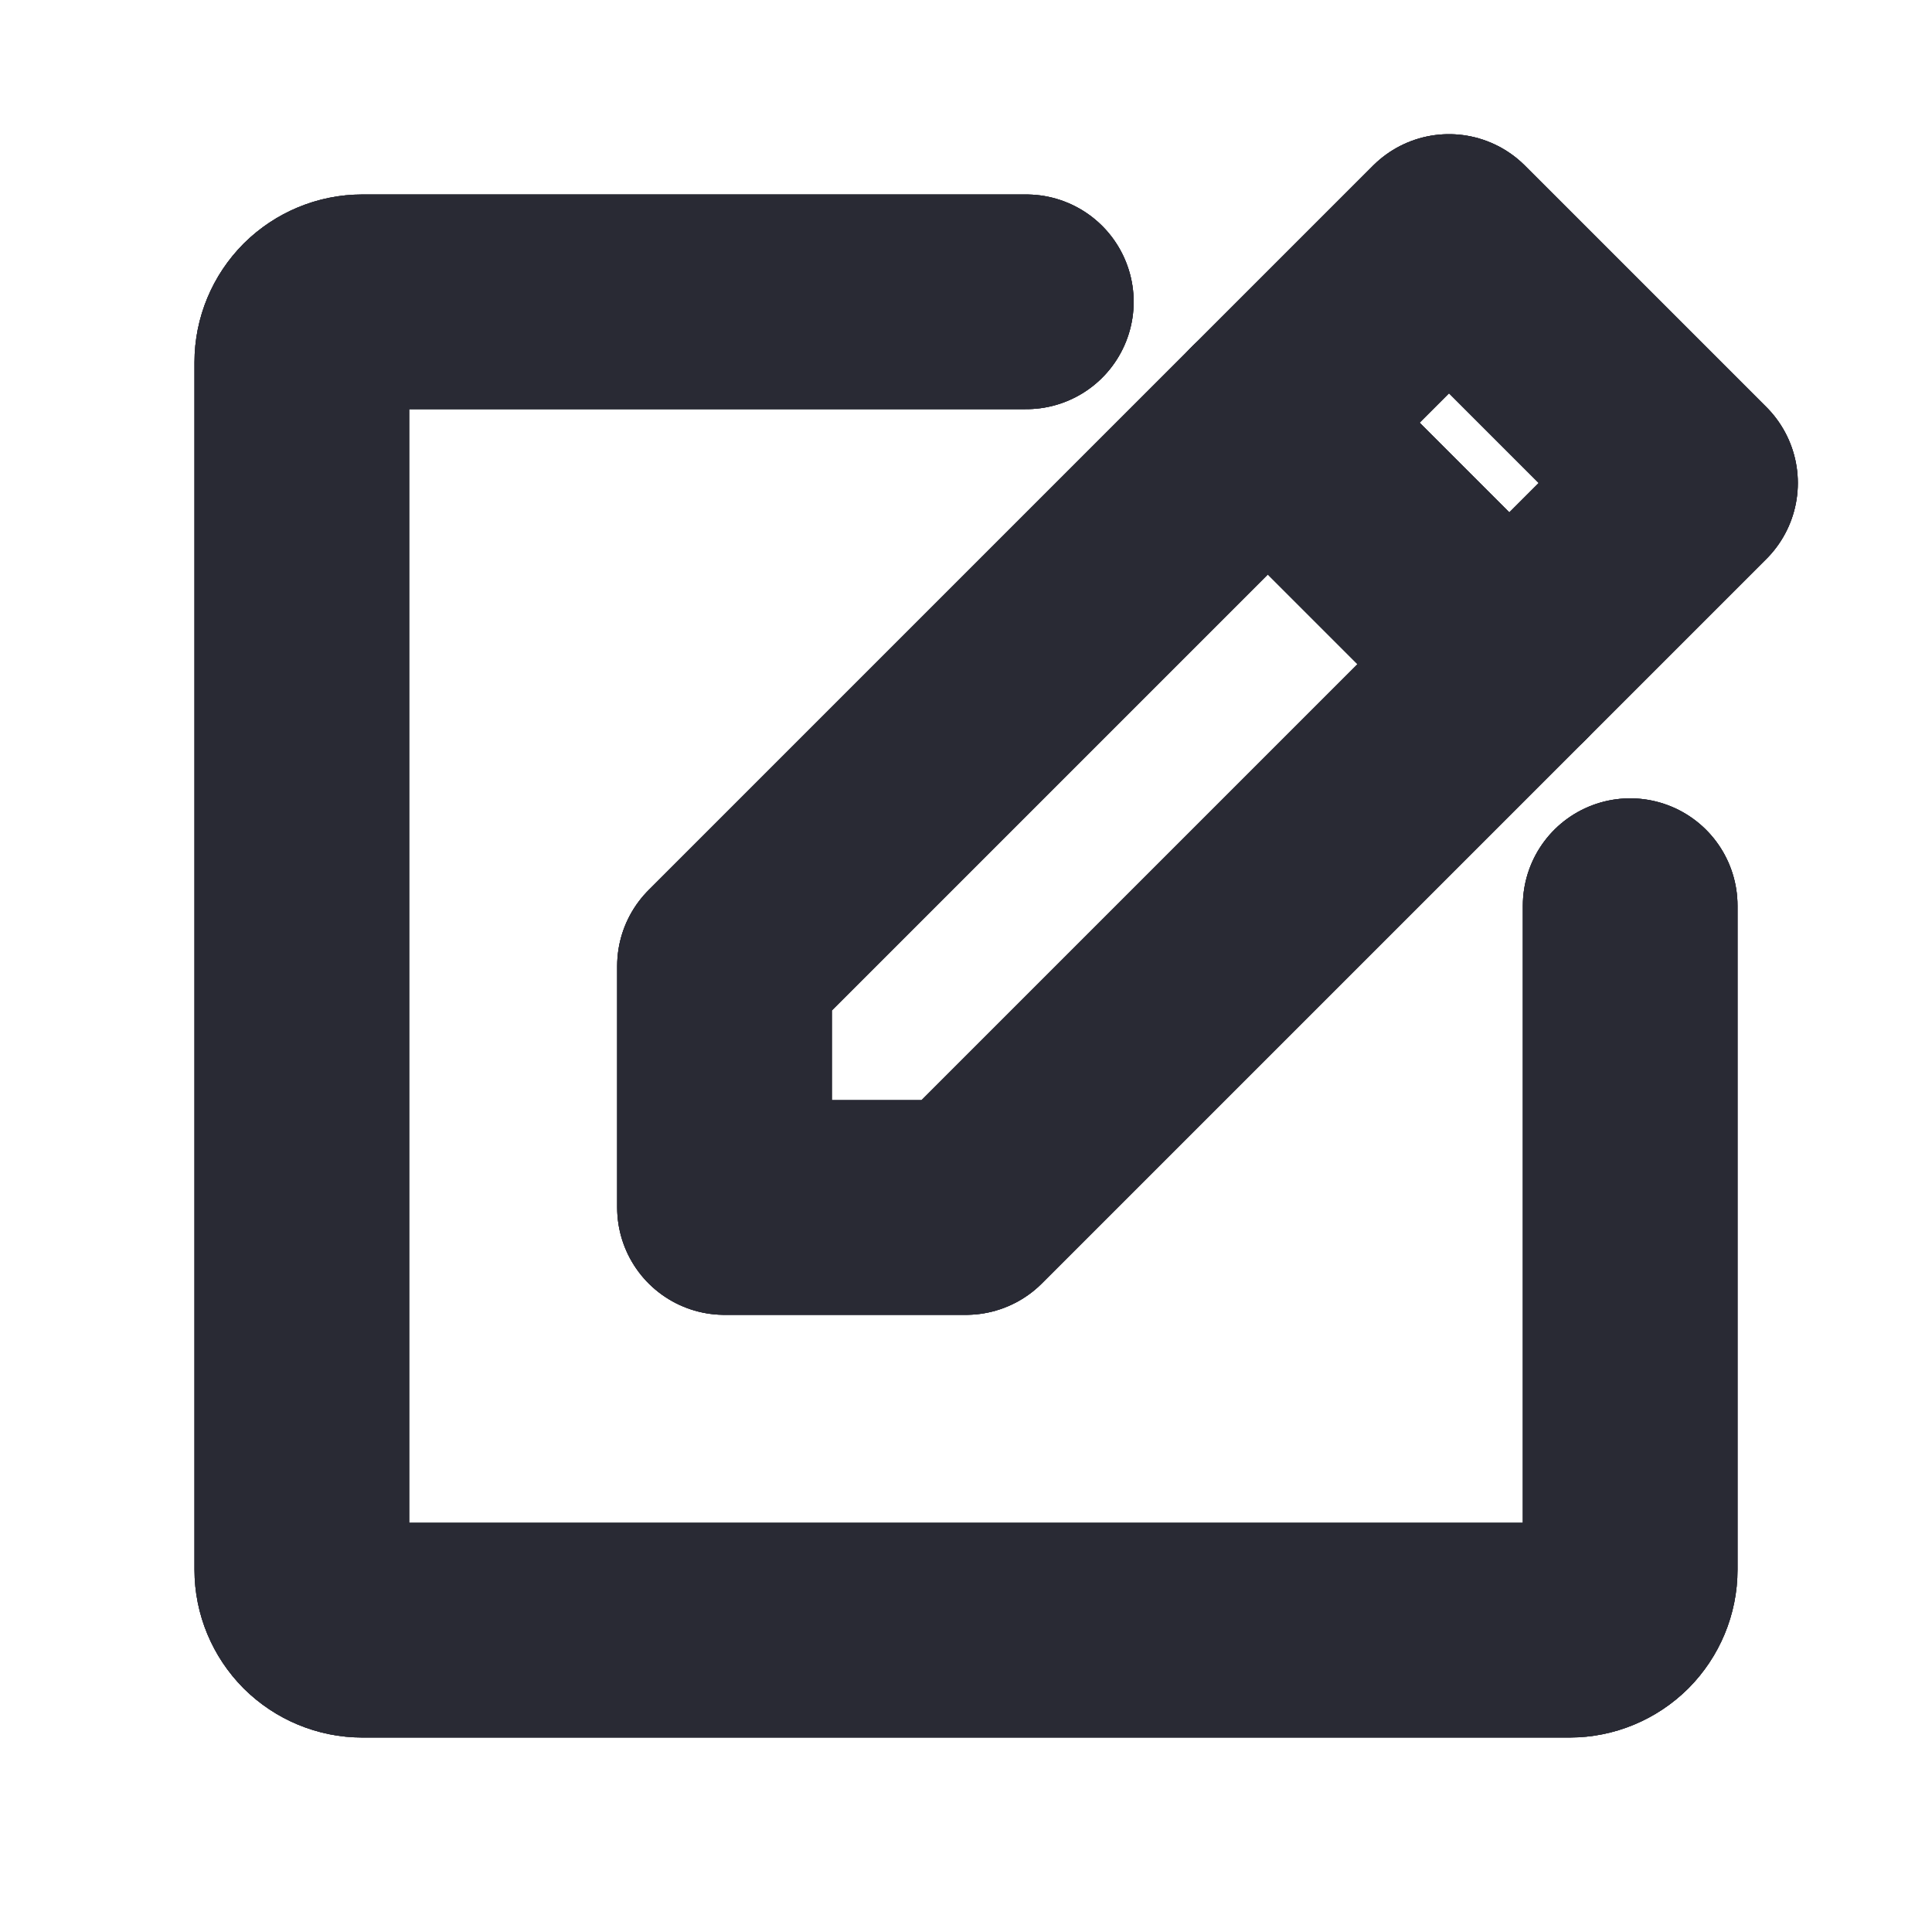
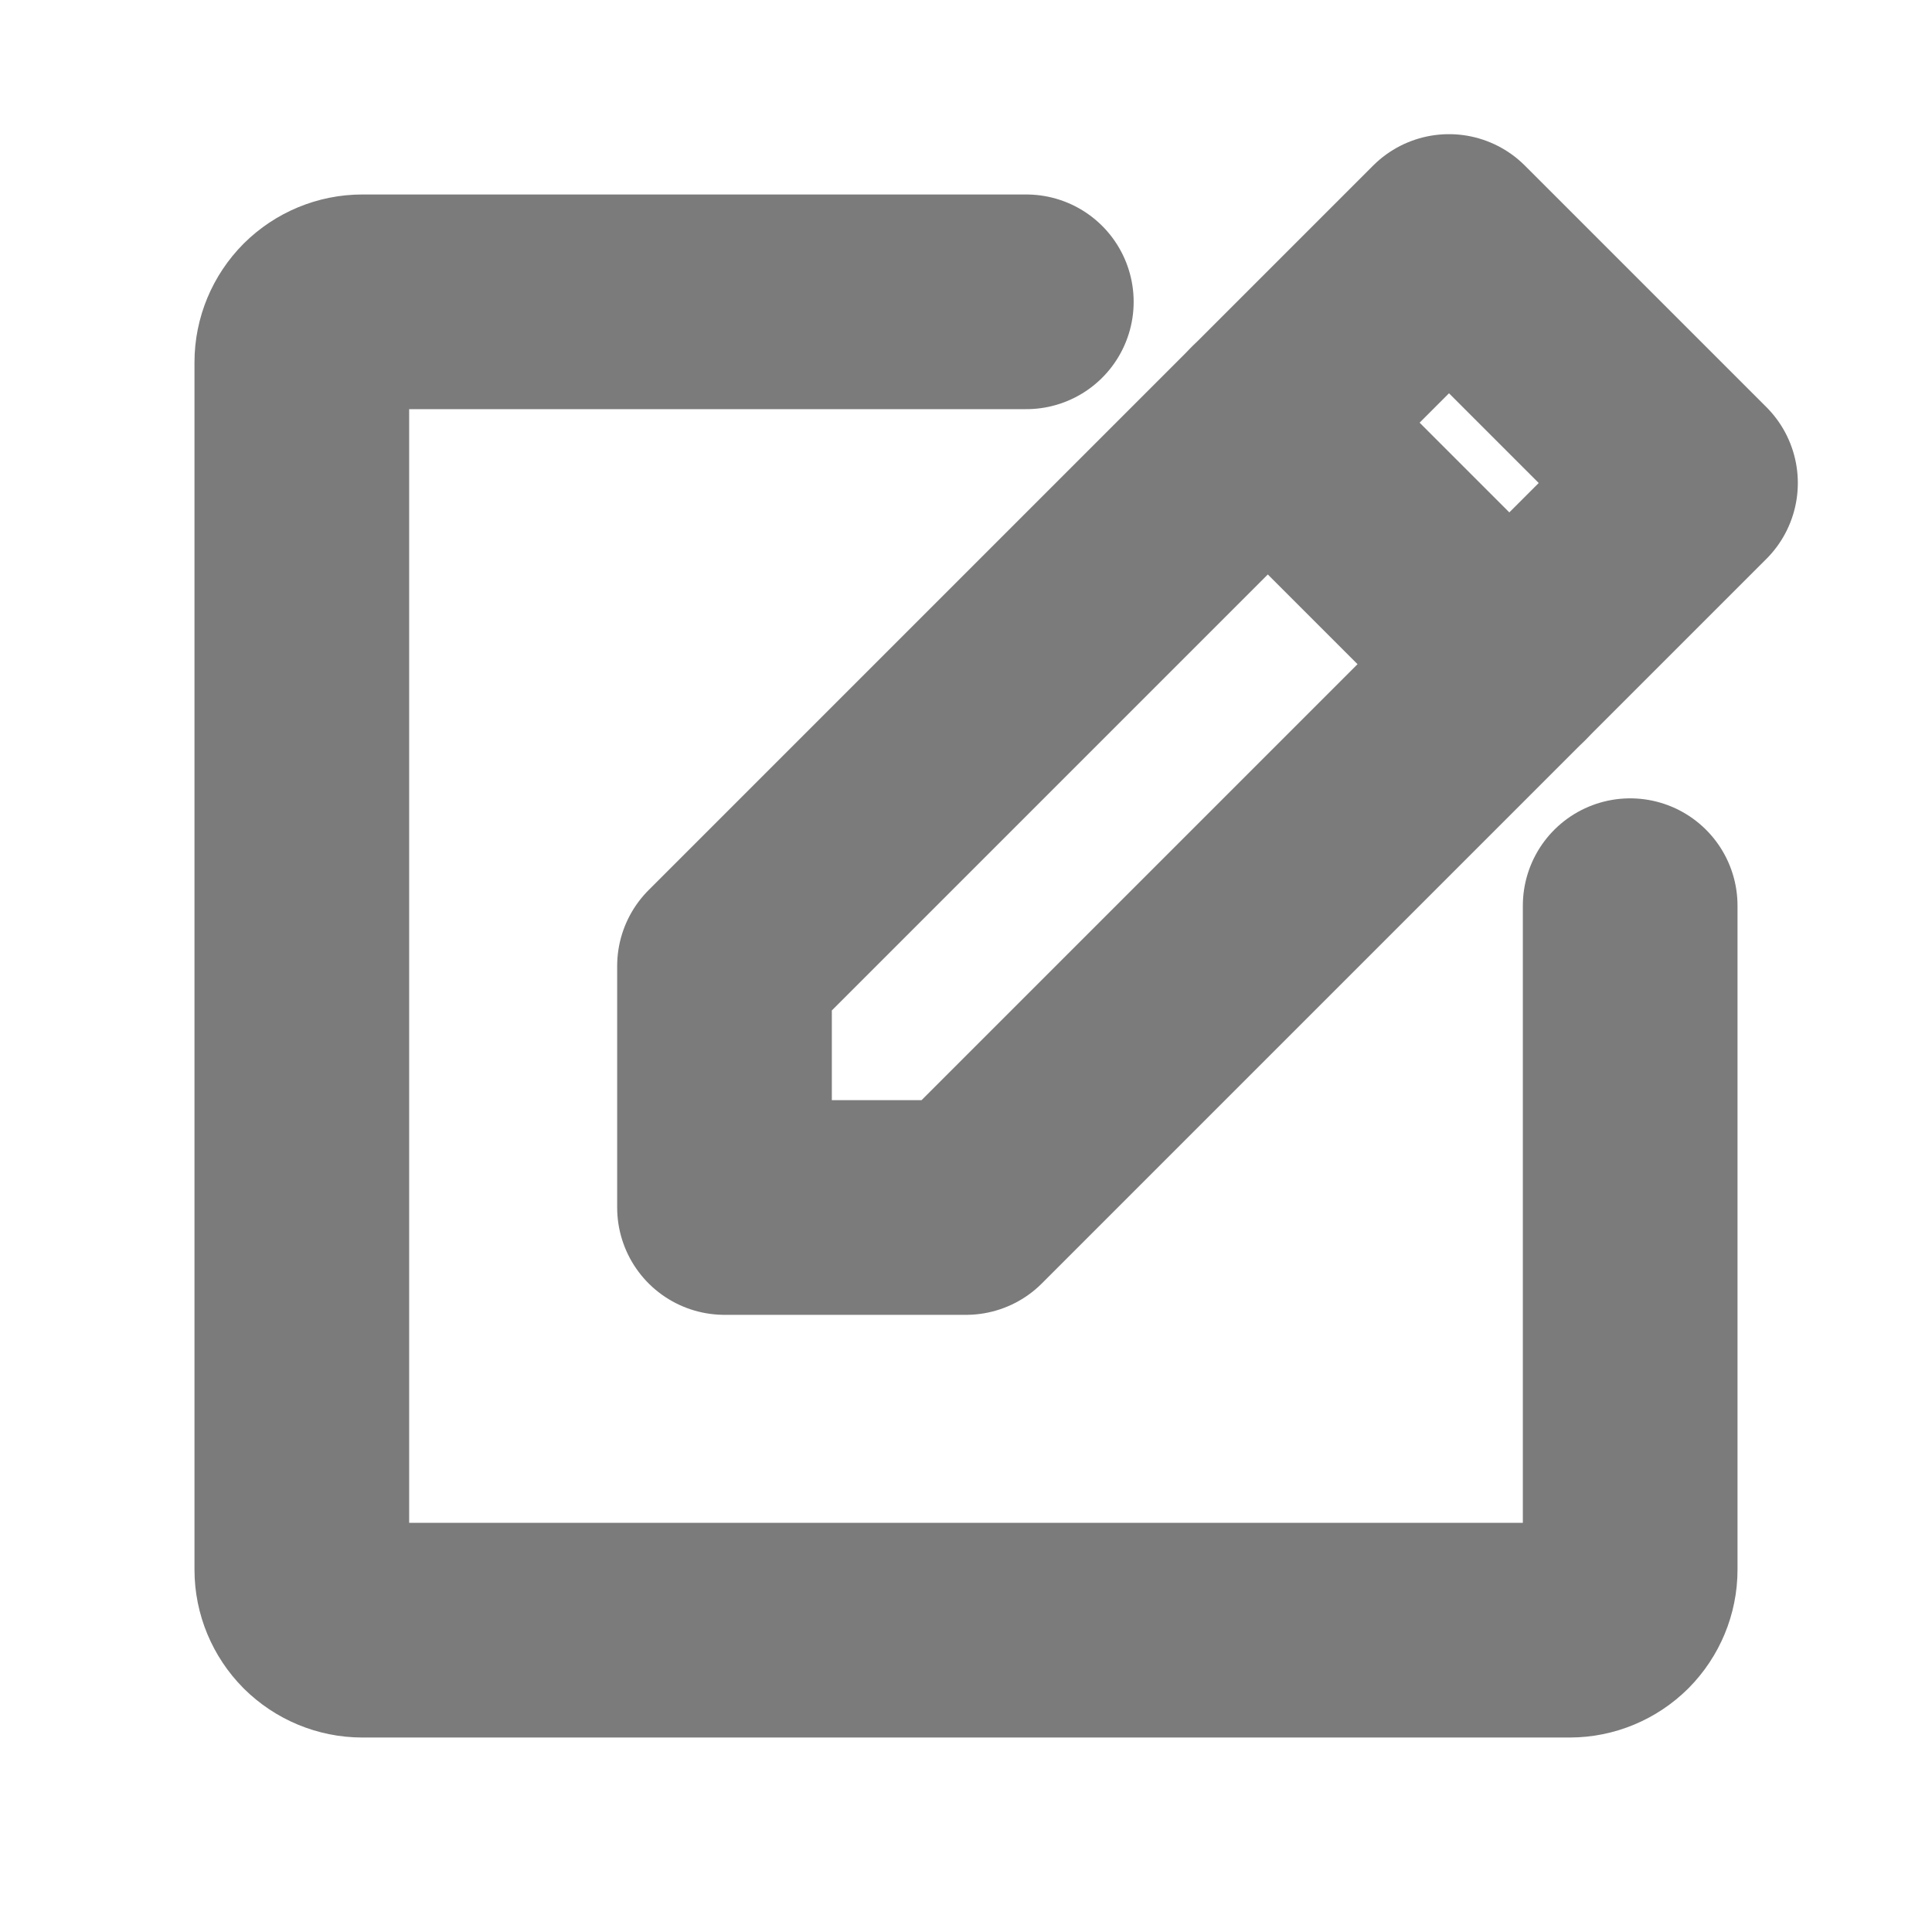
<svg xmlns="http://www.w3.org/2000/svg" width="18" height="18" viewBox="0 0 18 18" fill="none">
-   <path d="M9 11.25H6.75V9L13.5 2.25L15.75 4.5L9 11.25Z" stroke="#292A34" stroke-width="2" stroke-linecap="round" stroke-linejoin="round" />
-   <path d="M11.812 3.938L14.062 6.188" stroke="#292A34" stroke-width="2" stroke-linecap="round" stroke-linejoin="round" />
-   <path d="M15.188 8.438V14.625C15.188 14.774 15.128 14.917 15.023 15.023C14.917 15.128 14.774 15.188 14.625 15.188H3.375C3.226 15.188 3.083 15.128 2.977 15.023C2.872 14.917 2.812 14.774 2.812 14.625V3.375C2.812 3.226 2.872 3.083 2.977 2.977C3.083 2.872 3.226 2.812 3.375 2.812H9.562" stroke="#292A34" stroke-width="2" stroke-linecap="round" stroke-linejoin="round" />
-   <path d="M9 11.25H6.75V9L13.5 2.25L15.75 4.5L9 11.25Z" stroke="#292A34" stroke-width="2" stroke-linecap="round" stroke-linejoin="round" />
-   <path d="M11.812 3.938L14.062 6.188" stroke="#292A34" stroke-width="2" stroke-linecap="round" stroke-linejoin="round" />
-   <path d="M15.188 8.438V14.625C15.188 14.774 15.128 14.917 15.023 15.023C14.917 15.128 14.774 15.188 14.625 15.188H3.375C3.226 15.188 3.083 15.128 2.977 15.023C2.872 14.917 2.812 14.774 2.812 14.625V3.375C2.812 3.226 2.872 3.083 2.977 2.977C3.083 2.872 3.226 2.812 3.375 2.812H9.562" stroke="#292A34" stroke-width="2" stroke-linecap="round" stroke-linejoin="round" />
-   <path d="M9 11.25H6.75V9L13.5 2.25L15.75 4.5L9 11.25Z" stroke="#292A34" stroke-width="2" stroke-linecap="round" stroke-linejoin="round" />
-   <path d="M11.812 3.938L14.062 6.188" stroke="#292A34" stroke-width="2" stroke-linecap="round" stroke-linejoin="round" />
-   <path d="M15.188 8.438V14.625C15.188 14.774 15.128 14.917 15.023 15.023C14.917 15.128 14.774 15.188 14.625 15.188H3.375C3.226 15.188 3.083 15.128 2.977 15.023C2.872 14.917 2.812 14.774 2.812 14.625V3.375C2.812 3.226 2.872 3.083 2.977 2.977C3.083 2.872 3.226 2.812 3.375 2.812H9.562" stroke="#292A34" stroke-width="2" stroke-linecap="round" stroke-linejoin="round" />
+   <path d="M9 11.25H6.75V9L13.5 2.25L15.75 4.5L9 11.25Z" stroke="#7B7B7B" stroke-width="2" stroke-linecap="round" stroke-linejoin="round" />
+   <path d="M11.812 3.938L14.062 6.188" stroke="#7B7B7B" stroke-width="2" stroke-linecap="round" stroke-linejoin="round" />
+   <path d="M15.188 8.438V14.625C15.188 14.774 15.128 14.917 15.023 15.023C14.917 15.128 14.774 15.188 14.625 15.188H3.375C3.226 15.188 3.083 15.128 2.977 15.023C2.872 14.917 2.812 14.774 2.812 14.625V3.375C2.812 3.226 2.872 3.083 2.977 2.977C3.083 2.872 3.226 2.812 3.375 2.812H9.562" stroke="#7B7B7B" stroke-width="2" stroke-linecap="round" stroke-linejoin="round" />
</svg>
